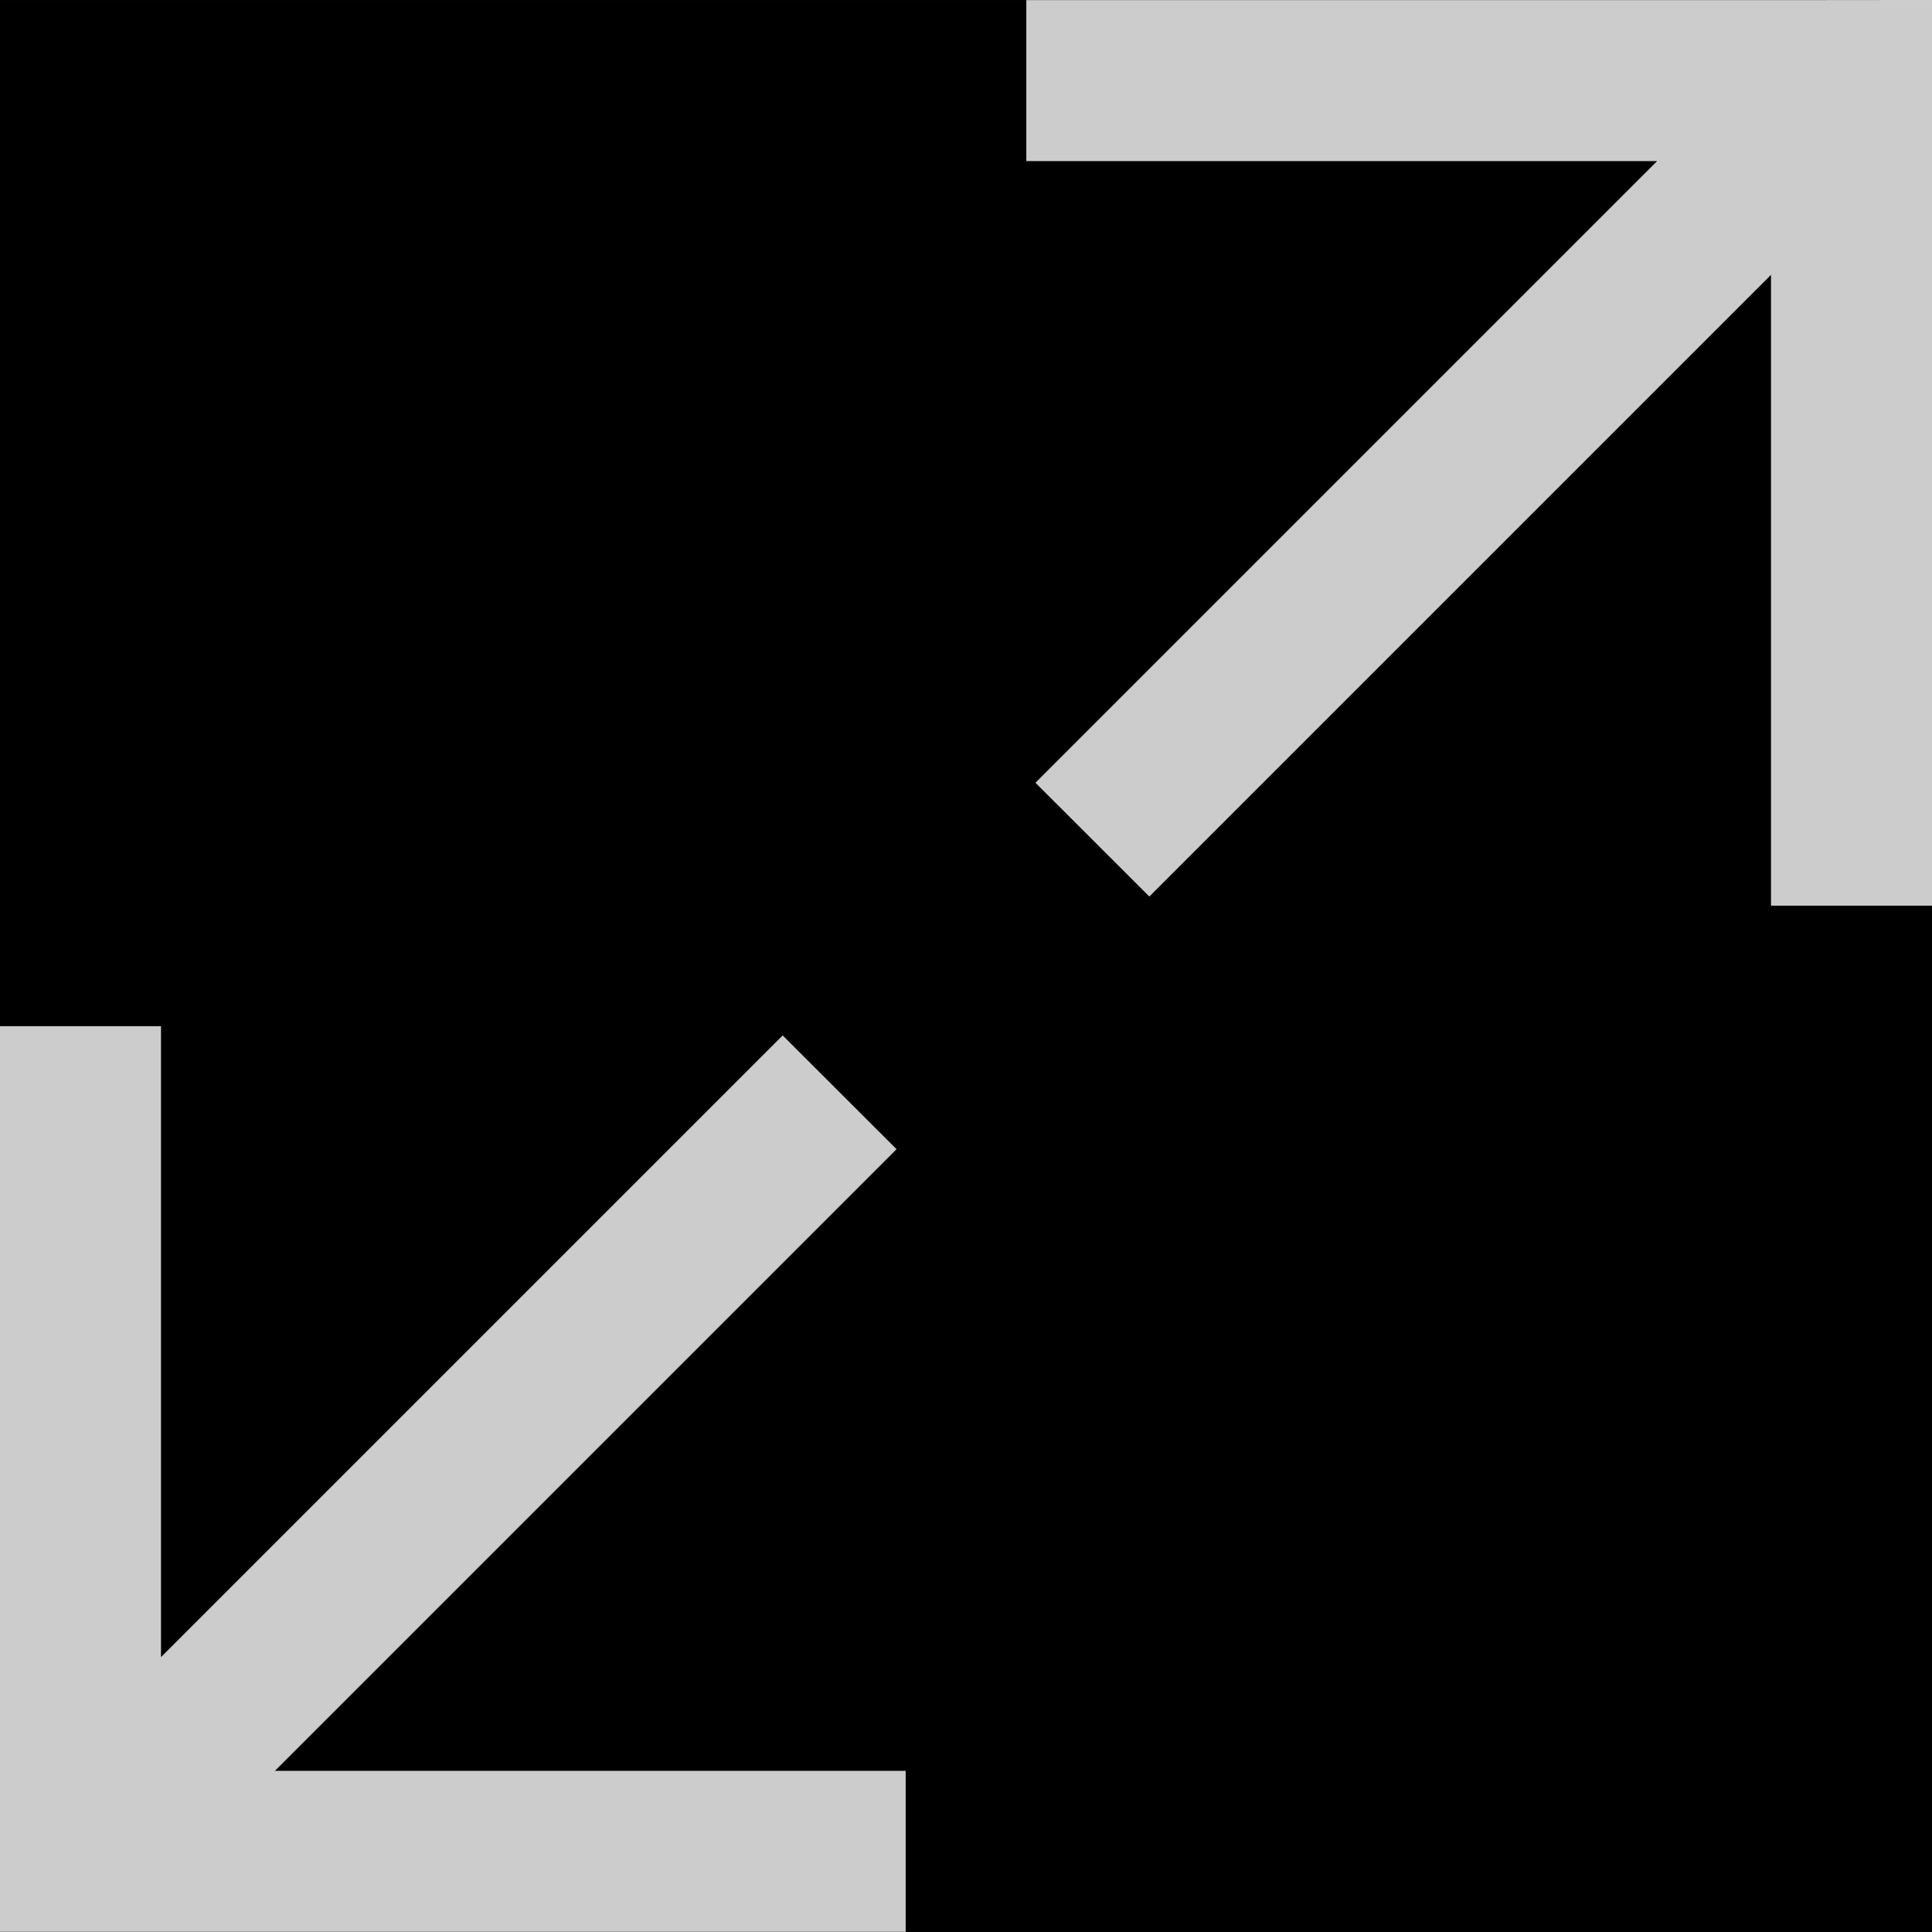
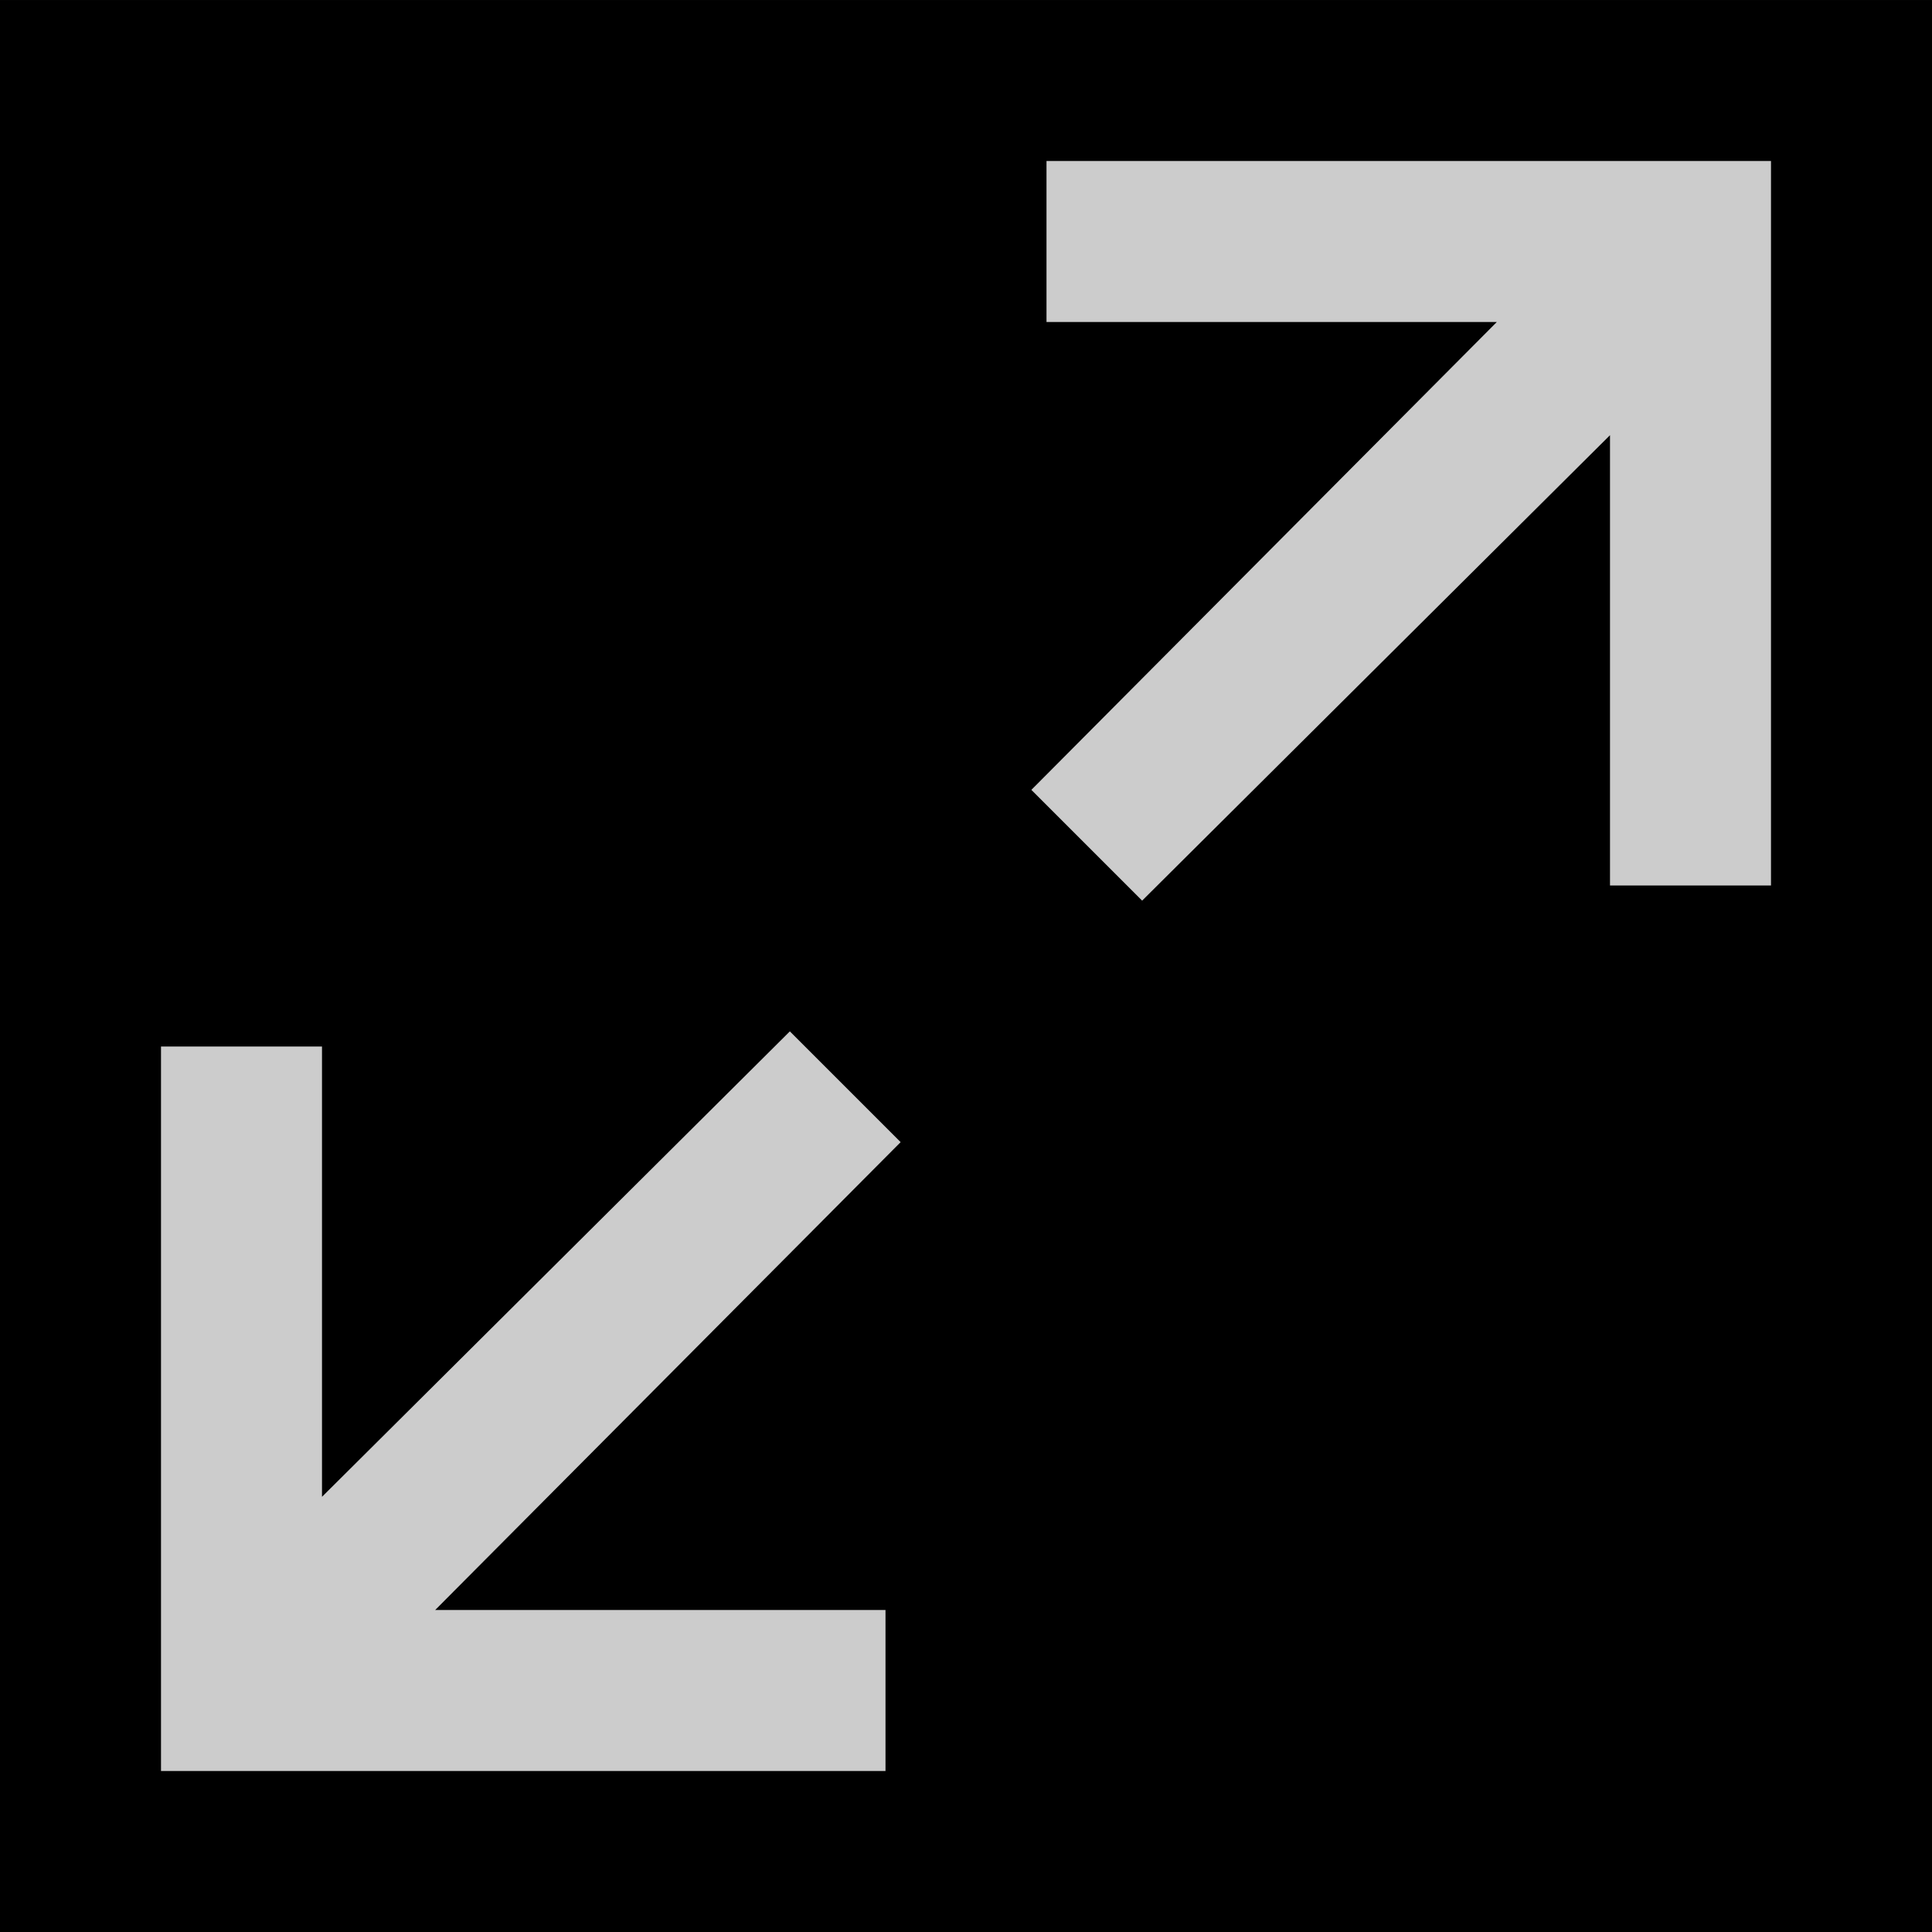
<svg xmlns="http://www.w3.org/2000/svg" width="24" height="24" id="svg4329" version="1.1">
  <defs id="defs4331" />
  <g id="background" transform="translate(0,-1028.362)">
    <rect transform="translate(0,28.3622)" style="fill:#000000;fill-opacity:1;stroke:none" id="rect4892" width="24" height="24" x="0" y="1000" />
  </g>
  <g id="icon" transform="translate(0,-1000)">
-     <g id="g2986" transform="matrix(1.333333,0,0,1.333333,-4,-337.3333)">
-       <path id="rect4878" d="m 21,1003 0,1.5 0,6.938 -1.5,0 0,-5.877 -5.792,5.792 -1.061,-1.06 5.792,-5.792 -5.877,0 0,-1.5 6.938,0 0.439,0 L 21,1003 z" style="opacity:0.8;fill:#ffffff;fill-opacity:1;stroke:none" />
-       <path id="rect4880" d="m 4.5,1012.562 0,5.877 5.792,-5.792 1.061,1.06 -5.792,5.792 5.877,0 0,1.5 -6.938,0 -1.5,0 0,-1.06 0,-0.44 0,-6.938 1.5,0 z" style="opacity:0.8;fill:#ffffff;fill-opacity:1;stroke:none" />
-     </g>
+     <path style="opacity:0.8;fill:#ffffff;fill-opacity:1;stroke:none" d="M 13 2 L 13 4 L 18.594 4 L 12.812 9.812 L 14.188 11.188 L 20 5.406 L 20 11 L 22 11 L 22 4 L 22 2 L 20.594 2 L 20 2 L 13 2 z " transform="translate(0,1000)" id="rect4878" />
+     <path style="opacity:0.8;fill:#ffffff;fill-opacity:1;stroke:none" d="M 9.812 12.812 L 4 18.594 L 4 13 L 2 13 L 2 20 L 2 20.594 L 2 22 L 4 22 L 11 22 L 11 20 L 5.406 20 L 11.188 14.188 L 9.812 12.812 z " transform="translate(0,1000)" id="rect4880" />
  </g>
</svg>
